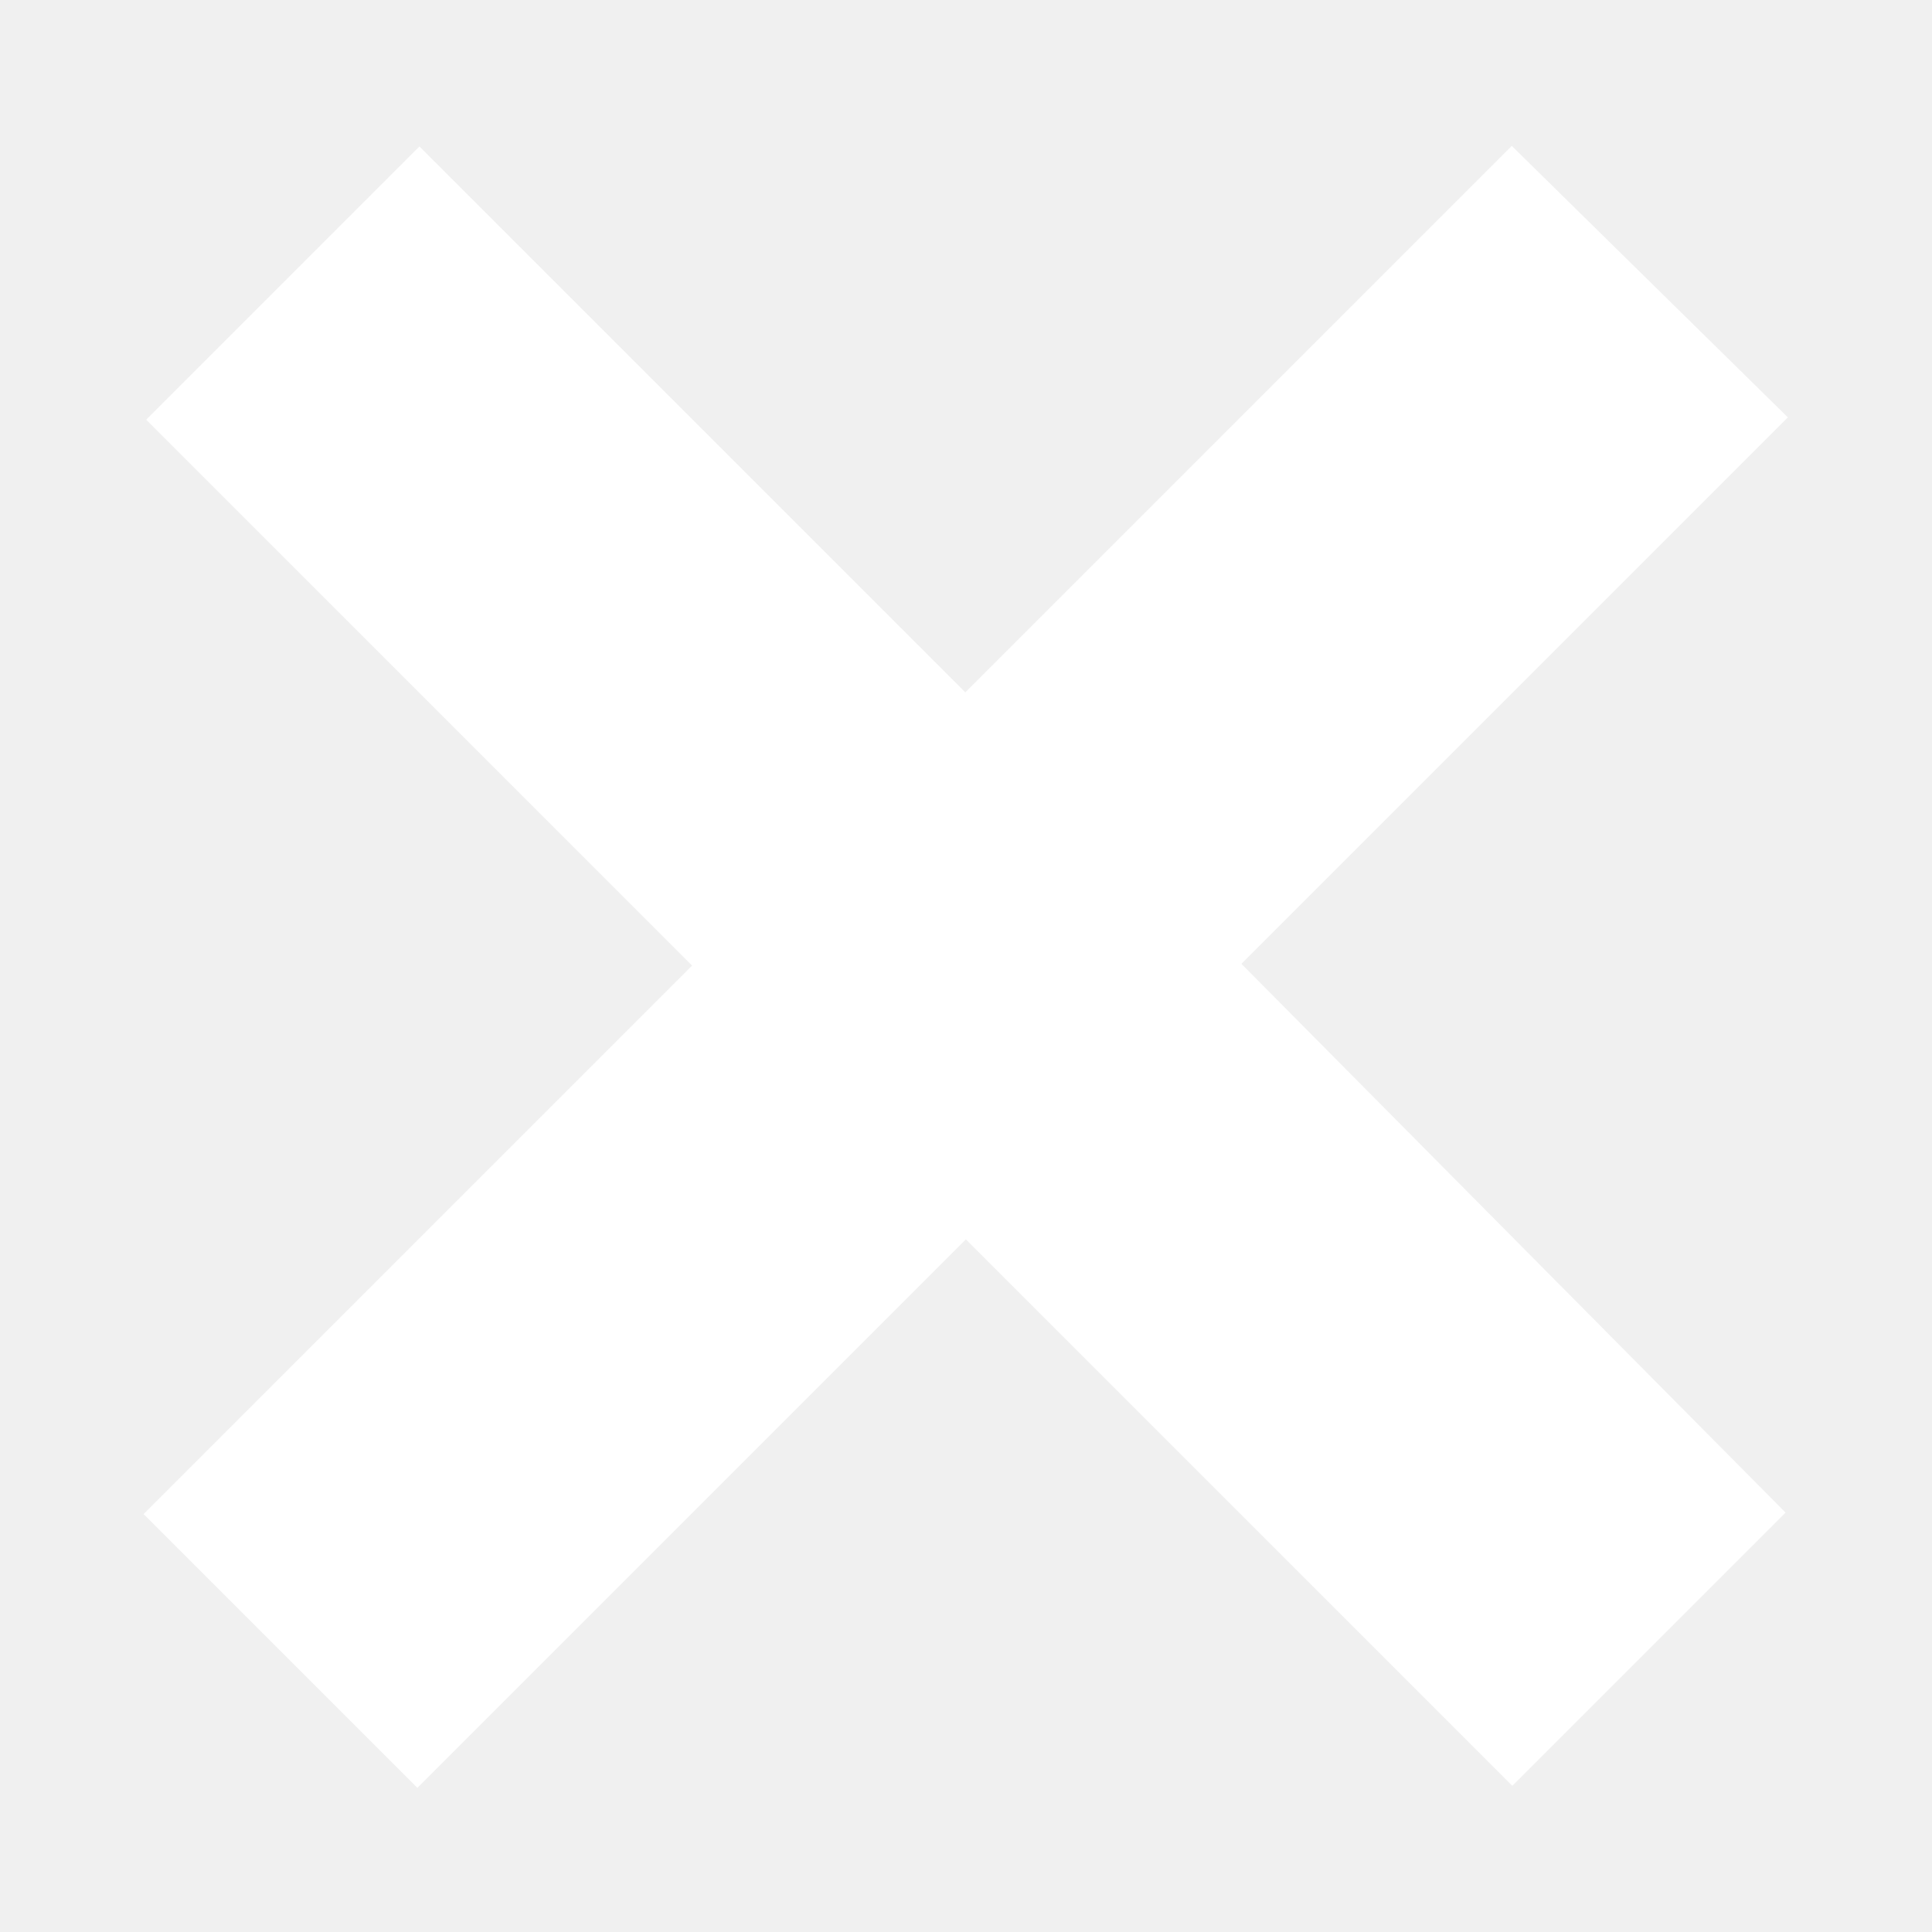
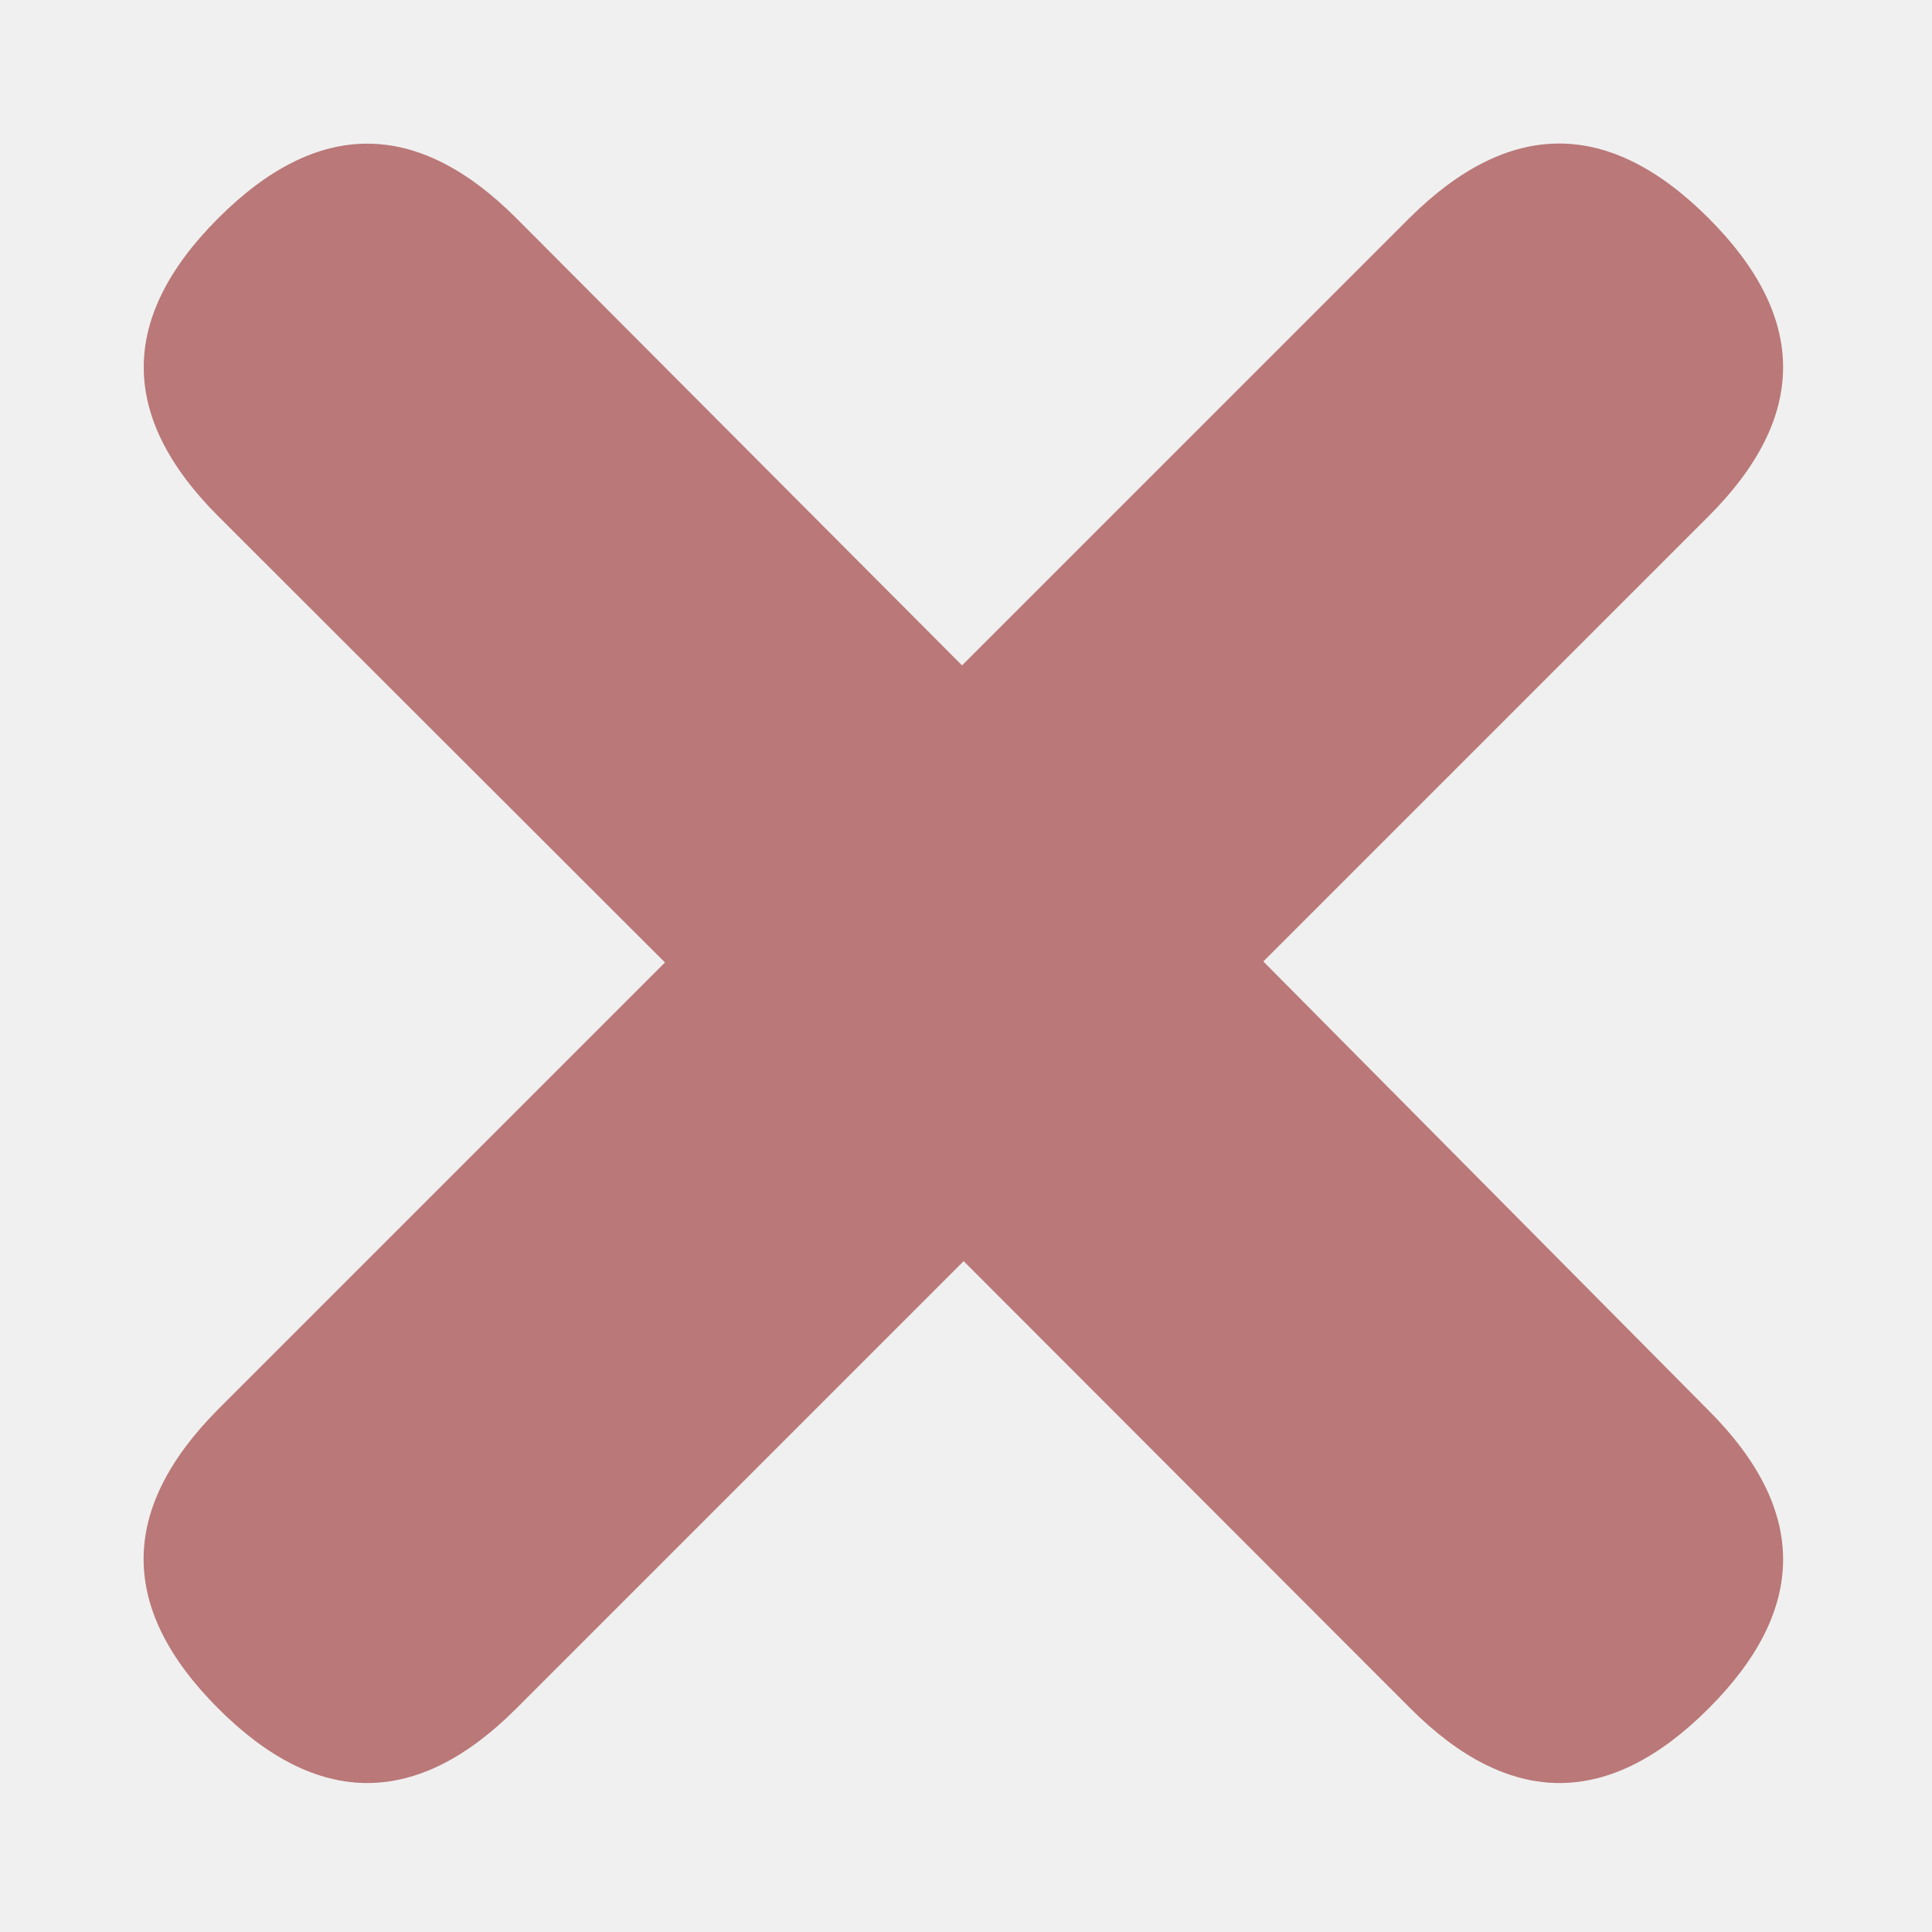
- <svg xmlns="http://www.w3.org/2000/svg" width="10px" height="10px" viewBox="0 0 10 10" version="1.1">
+ <svg xmlns="http://www.w3.org/2000/svg" width="11px" height="11px" viewBox="0 0 11 11" version="1.1">
  <defs />
-   <g id="Symbols" stroke="none" stroke-width="1" fill="none" fill-rule="evenodd">
-     <g id="Quantity/Remove" transform="translate(-60, -8)" fill="#FFFFFF">
-       <polygon id="cross" transform="translate(65, 13) rotate(45) translate(-65, -13) " points="63.996 8.001 66 7.984 66 11.984 70 12.001 70 14.001 66 14.001 66 18.016 63.996 18.016 63.996 14.001 60 14.001 60 12.001 63.996 12.001" />
+   <g id="Design" stroke="none" stroke-width="1" fill="none" fill-rule="evenodd">
+     <g id="List-v3" transform="translate(-284, -109)" fill="#BA7878">
+       <g id="Group" transform="translate(12, 96)">
+         <path d="M277.485,12.485 C278.285,12.485 278.685,12.885 278.685,13.685 L278.685,17.27 L282.285,17.285 C283.085,17.285 283.485,17.685 283.485,18.485 C283.485,19.285 283.085,19.685 282.285,19.685 L278.685,19.683 L278.685,23.285 C278.685,24.085 278.285,24.485 277.485,24.485 C276.685,24.485 276.284,24.085 276.28,23.285 L276.28,19.683 L272.685,19.685 C271.885,19.685 271.485,19.285 271.485,18.485 C271.485,17.685 271.885,17.285 272.685,17.285 L276.28,17.291 L276.28,13.685 C276.284,12.885 276.685,12.485 277.485,12.485 Z" id="Path-2" transform="translate(277.4853, 18.48528) rotate(45) translate(-277.4853, -18.48528) " />
+       </g>
    </g>
  </g>
</svg>
